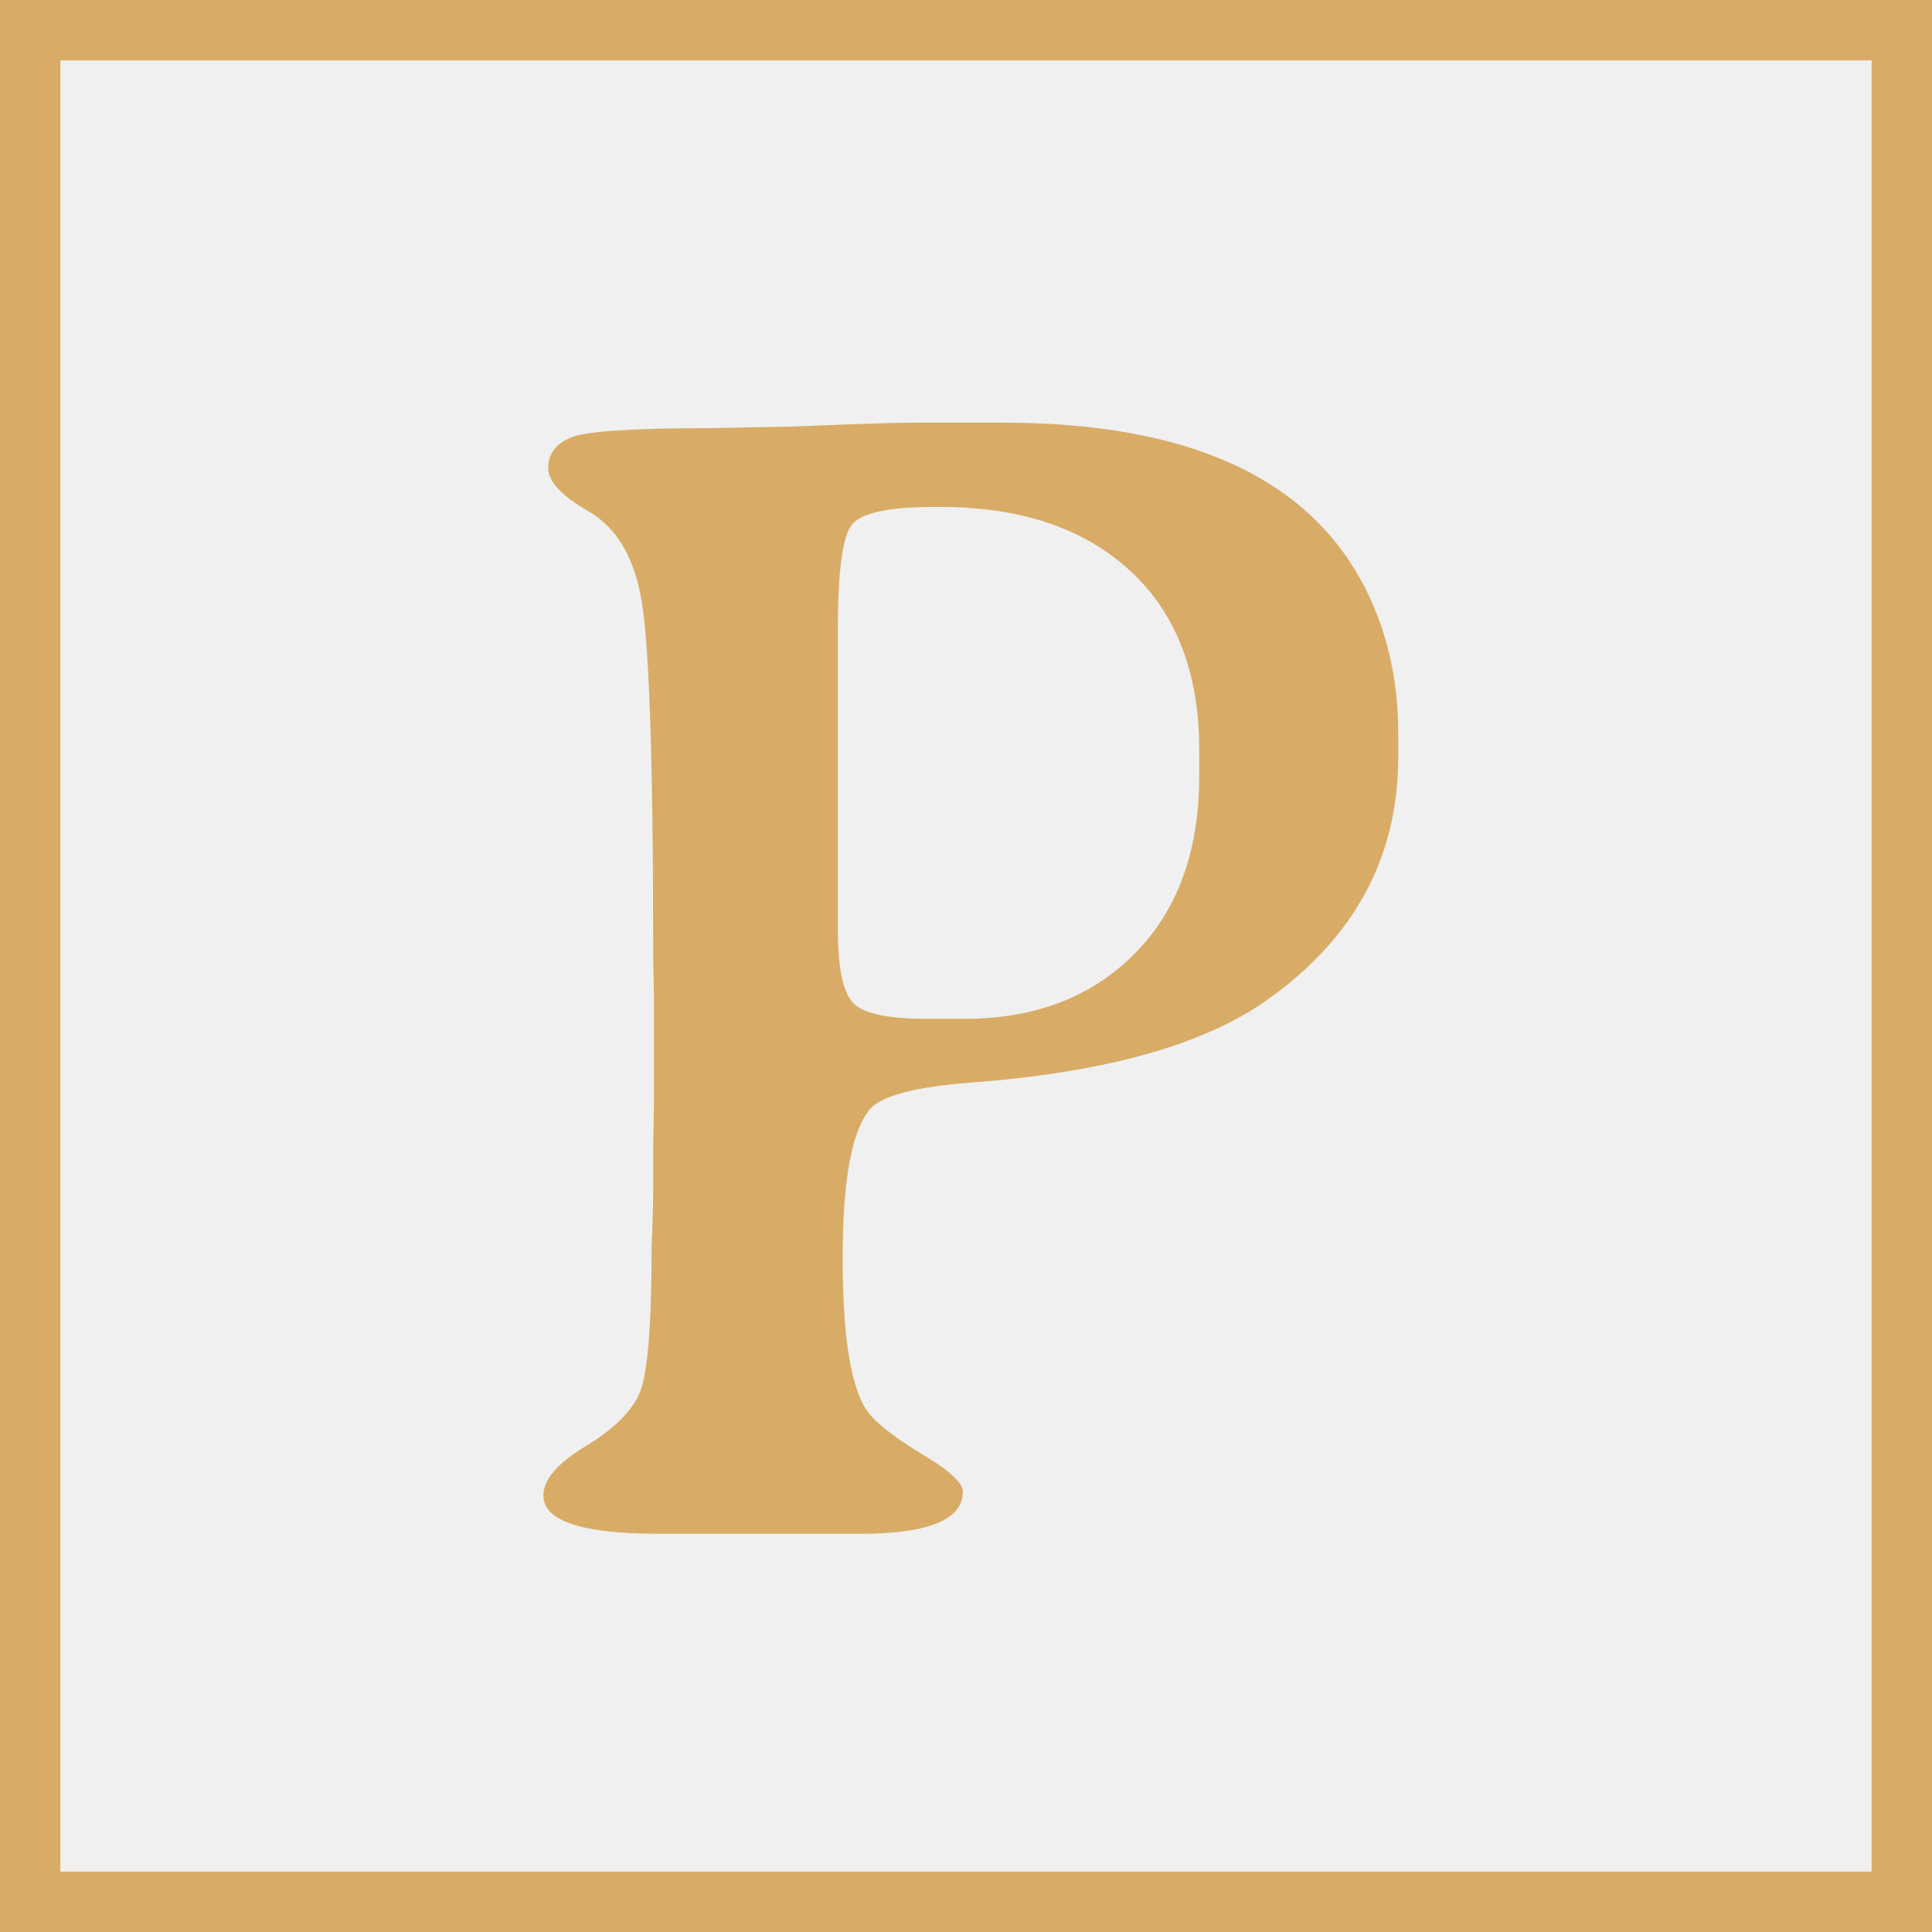
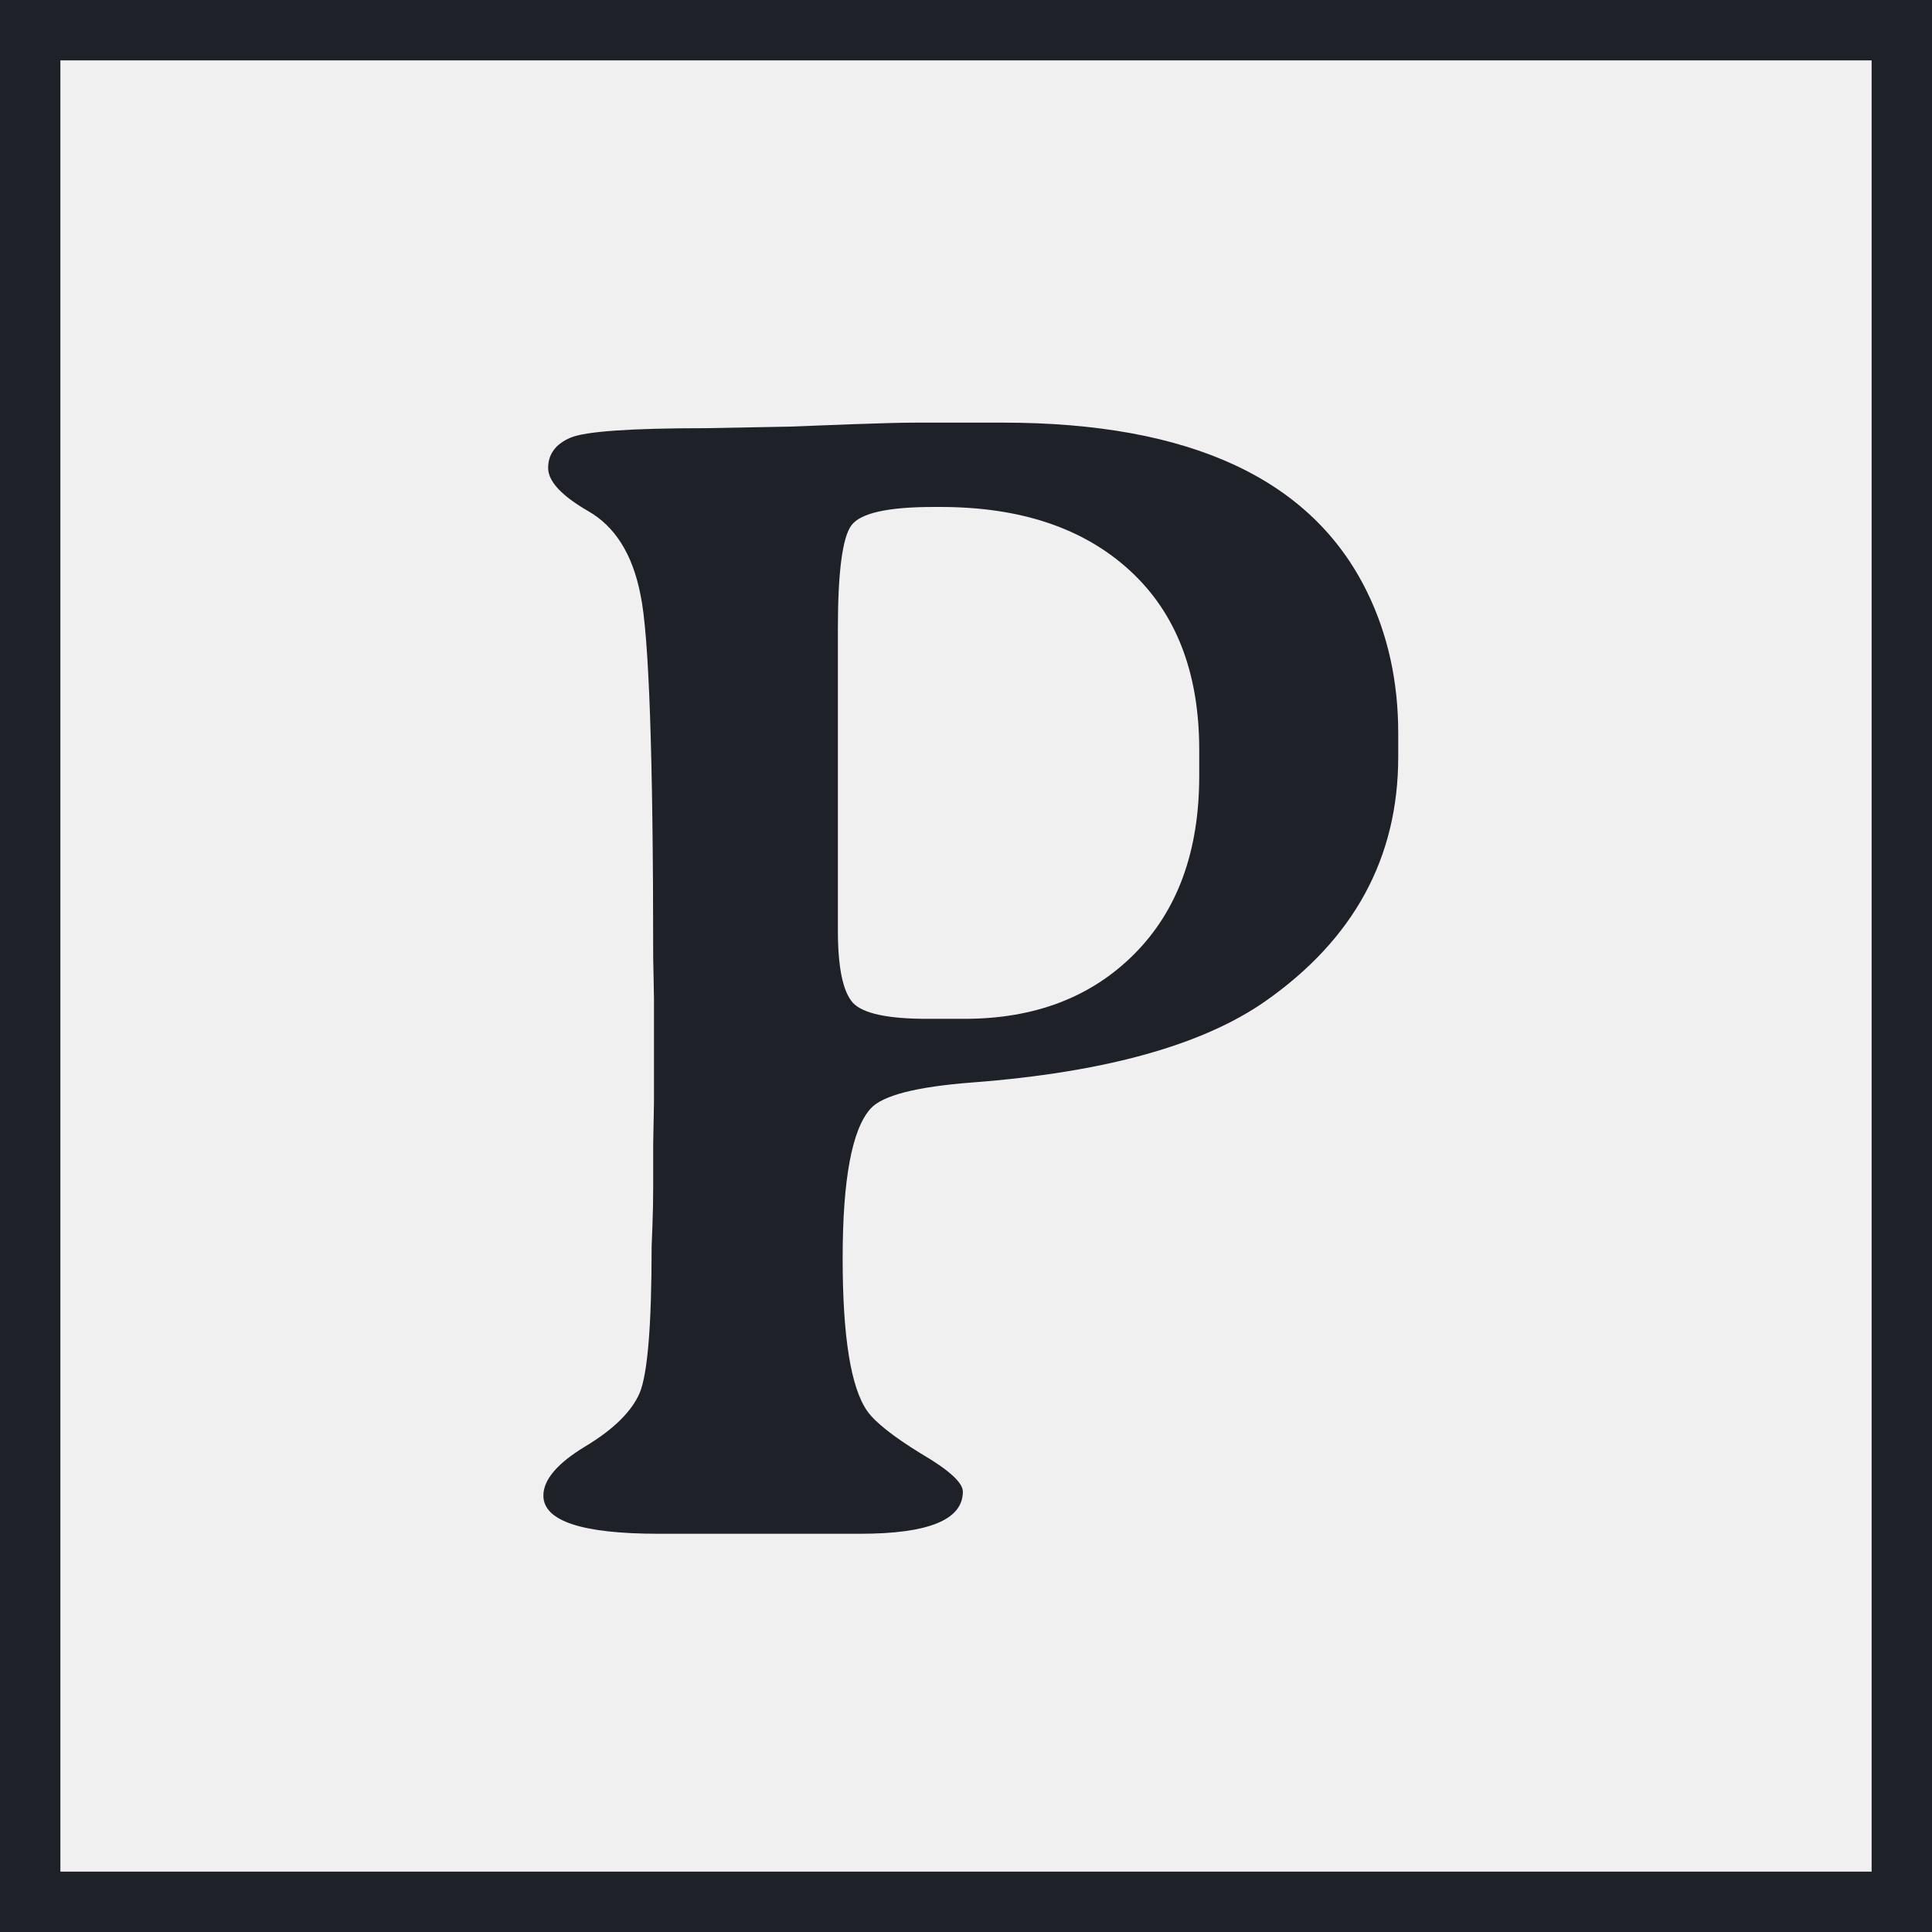
<svg xmlns="http://www.w3.org/2000/svg" width="32" height="32" viewBox="0 0 32 32" fill="none">
-   <rect x="0.5" y="0.5" width="31" height="31" stroke="#D8AC66" />
-   <path d="M13.878 10.415V15.411C13.878 16.026 13.961 16.426 14.128 16.611C14.295 16.787 14.704 16.875 15.354 16.875H15.974C17.134 16.875 18.07 16.519 18.782 15.807C19.503 15.086 19.863 14.102 19.863 12.854V12.418C19.863 11.144 19.481 10.155 18.716 9.452C17.952 8.749 16.906 8.397 15.579 8.397H15.46C14.704 8.397 14.252 8.499 14.102 8.701C13.953 8.903 13.878 9.474 13.878 10.415ZM15.196 7H16.607C19.718 7 21.731 7.936 22.645 9.808C22.988 10.511 23.159 11.289 23.159 12.142V12.511C23.159 12.511 23.159 12.52 23.159 12.537C23.159 14.207 22.425 15.556 20.957 16.584C19.912 17.314 18.294 17.762 16.106 17.929C15.174 18 14.612 18.145 14.418 18.364C14.111 18.707 13.957 19.533 13.957 20.843C13.957 22.144 14.093 22.987 14.366 23.374C14.498 23.559 14.792 23.791 15.249 24.073C15.715 24.345 15.948 24.556 15.948 24.706C15.948 25.171 15.381 25.404 14.247 25.404H10.912C9.637 25.404 9 25.193 9 24.771C9 24.508 9.233 24.235 9.699 23.954C10.165 23.673 10.463 23.378 10.595 23.071C10.727 22.754 10.793 21.946 10.793 20.645L10.806 20.315C10.815 20.087 10.819 19.858 10.819 19.63C10.819 19.401 10.819 19.173 10.819 18.944L10.832 18.259V16.545L10.819 15.859C10.819 12.511 10.749 10.507 10.608 9.848C10.477 9.18 10.187 8.718 9.738 8.463C9.299 8.209 9.079 7.971 9.079 7.751C9.079 7.523 9.202 7.356 9.448 7.25C9.694 7.145 10.441 7.092 11.69 7.092L13.087 7.066L14.128 7.026C14.594 7.009 14.95 7 15.196 7Z" fill="#D8AC66" />
+   <g clip-path="url(#clip0_362_8330)">
+     <path d="M31.5 0.5H0.5V31.5H31.5V0.5Z" stroke="#1F2128" />
+     <path d="M13.878 10.415V15.411C13.878 16.026 13.961 16.426 14.128 16.611C14.295 16.787 14.704 16.875 15.354 16.875H15.974C17.134 16.875 18.07 16.519 18.782 15.807C19.503 15.086 19.863 14.102 19.863 12.854V12.418C19.863 11.144 19.481 10.155 18.716 9.452C17.952 8.749 16.906 8.397 15.579 8.397H15.46C14.704 8.397 14.252 8.499 14.102 8.701C13.953 8.903 13.878 9.474 13.878 10.415ZM15.196 7H16.607C19.718 7 21.731 7.936 22.645 9.808C22.988 10.511 23.159 11.289 23.159 12.142V12.511C23.159 12.511 23.159 12.52 23.159 12.537C23.159 14.207 22.425 15.556 20.957 16.584C19.912 17.314 18.294 17.762 16.106 17.929C15.174 18 14.612 18.145 14.418 18.364C14.111 18.707 13.957 19.533 13.957 20.843C13.957 22.144 14.093 22.987 14.366 23.374C14.498 23.559 14.792 23.791 15.249 24.073C15.715 24.345 15.948 24.556 15.948 24.706C15.948 25.171 15.381 25.404 14.247 25.404H10.912C9.637 25.404 9 25.193 9 24.771C9 24.508 9.233 24.235 9.699 23.954C10.165 23.673 10.463 23.378 10.595 23.071C10.727 22.754 10.793 21.946 10.793 20.645L10.806 20.315C10.815 20.087 10.819 19.858 10.819 19.63C10.819 19.401 10.819 19.173 10.819 18.944L10.832 18.259V16.545L10.819 15.859C10.819 12.511 10.749 10.507 10.608 9.848C10.477 9.18 10.187 8.718 9.738 8.463C9.299 8.209 9.079 7.971 9.079 7.751C9.079 7.523 9.202 7.356 9.448 7.25C9.694 7.145 10.441 7.092 11.69 7.092L13.087 7.066L14.128 7.026C14.594 7.009 14.95 7 15.196 7Z" fill="#1F2128" />
+   </g>
+   <defs>
+     <clipPath id="clip0_362_8330">
+       <rect width="32" height="32" fill="white" />
+     </clipPath>
+   </defs>
</svg>
